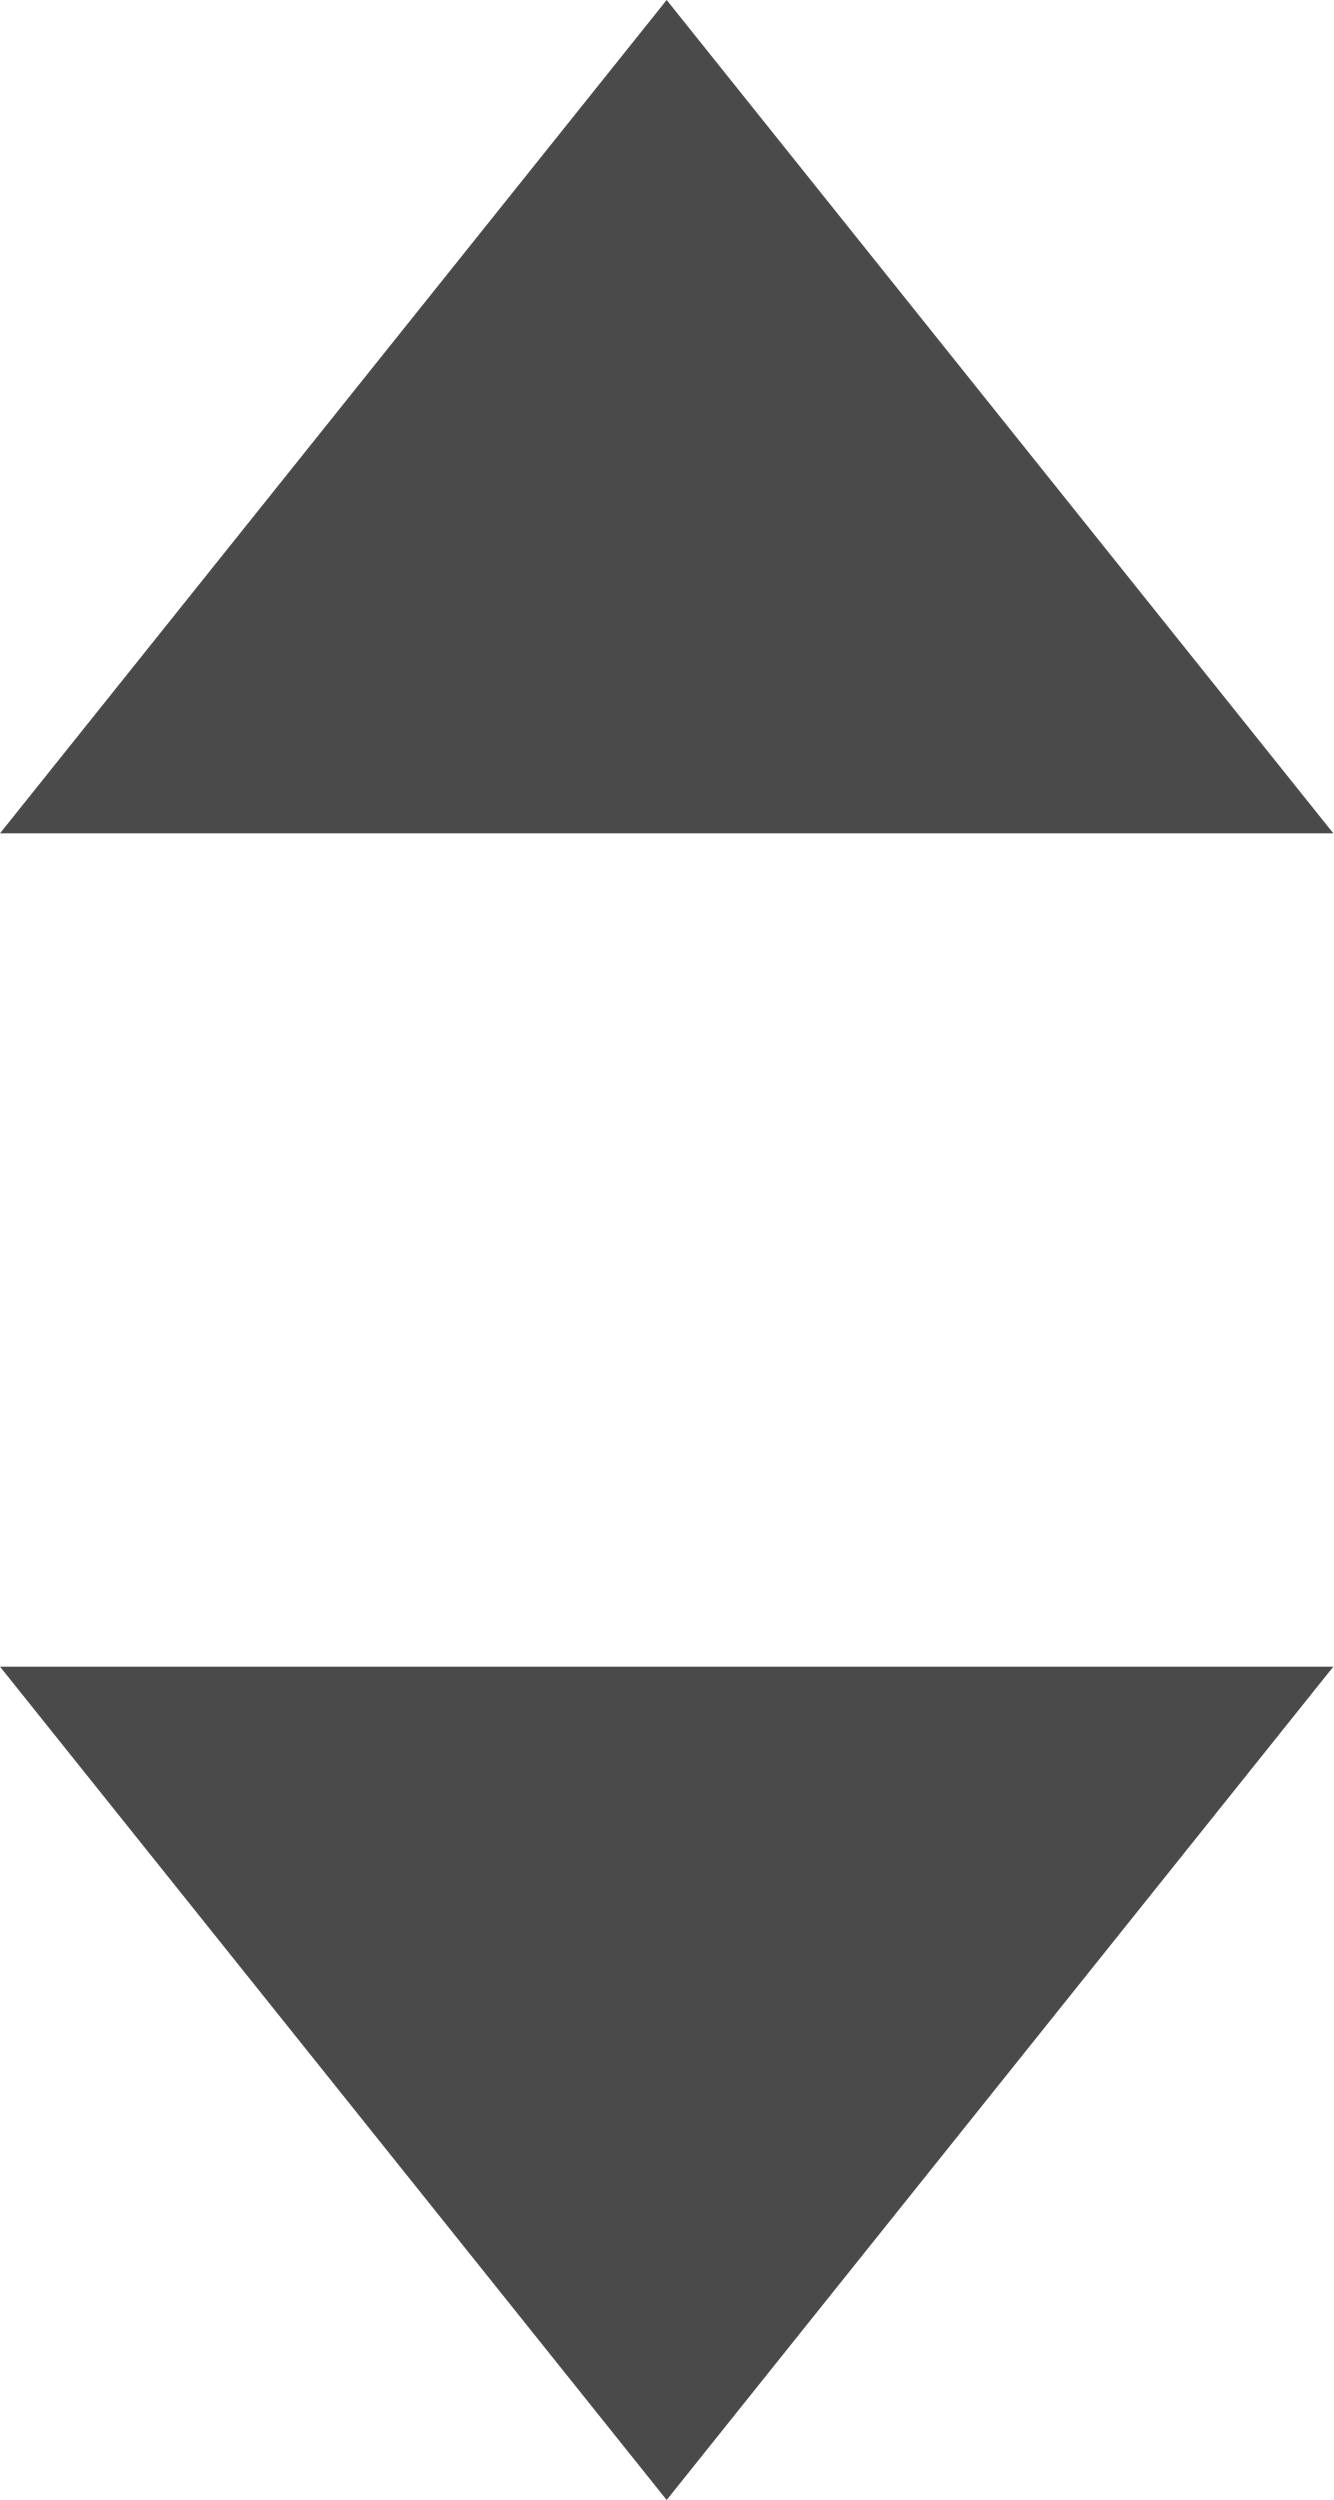
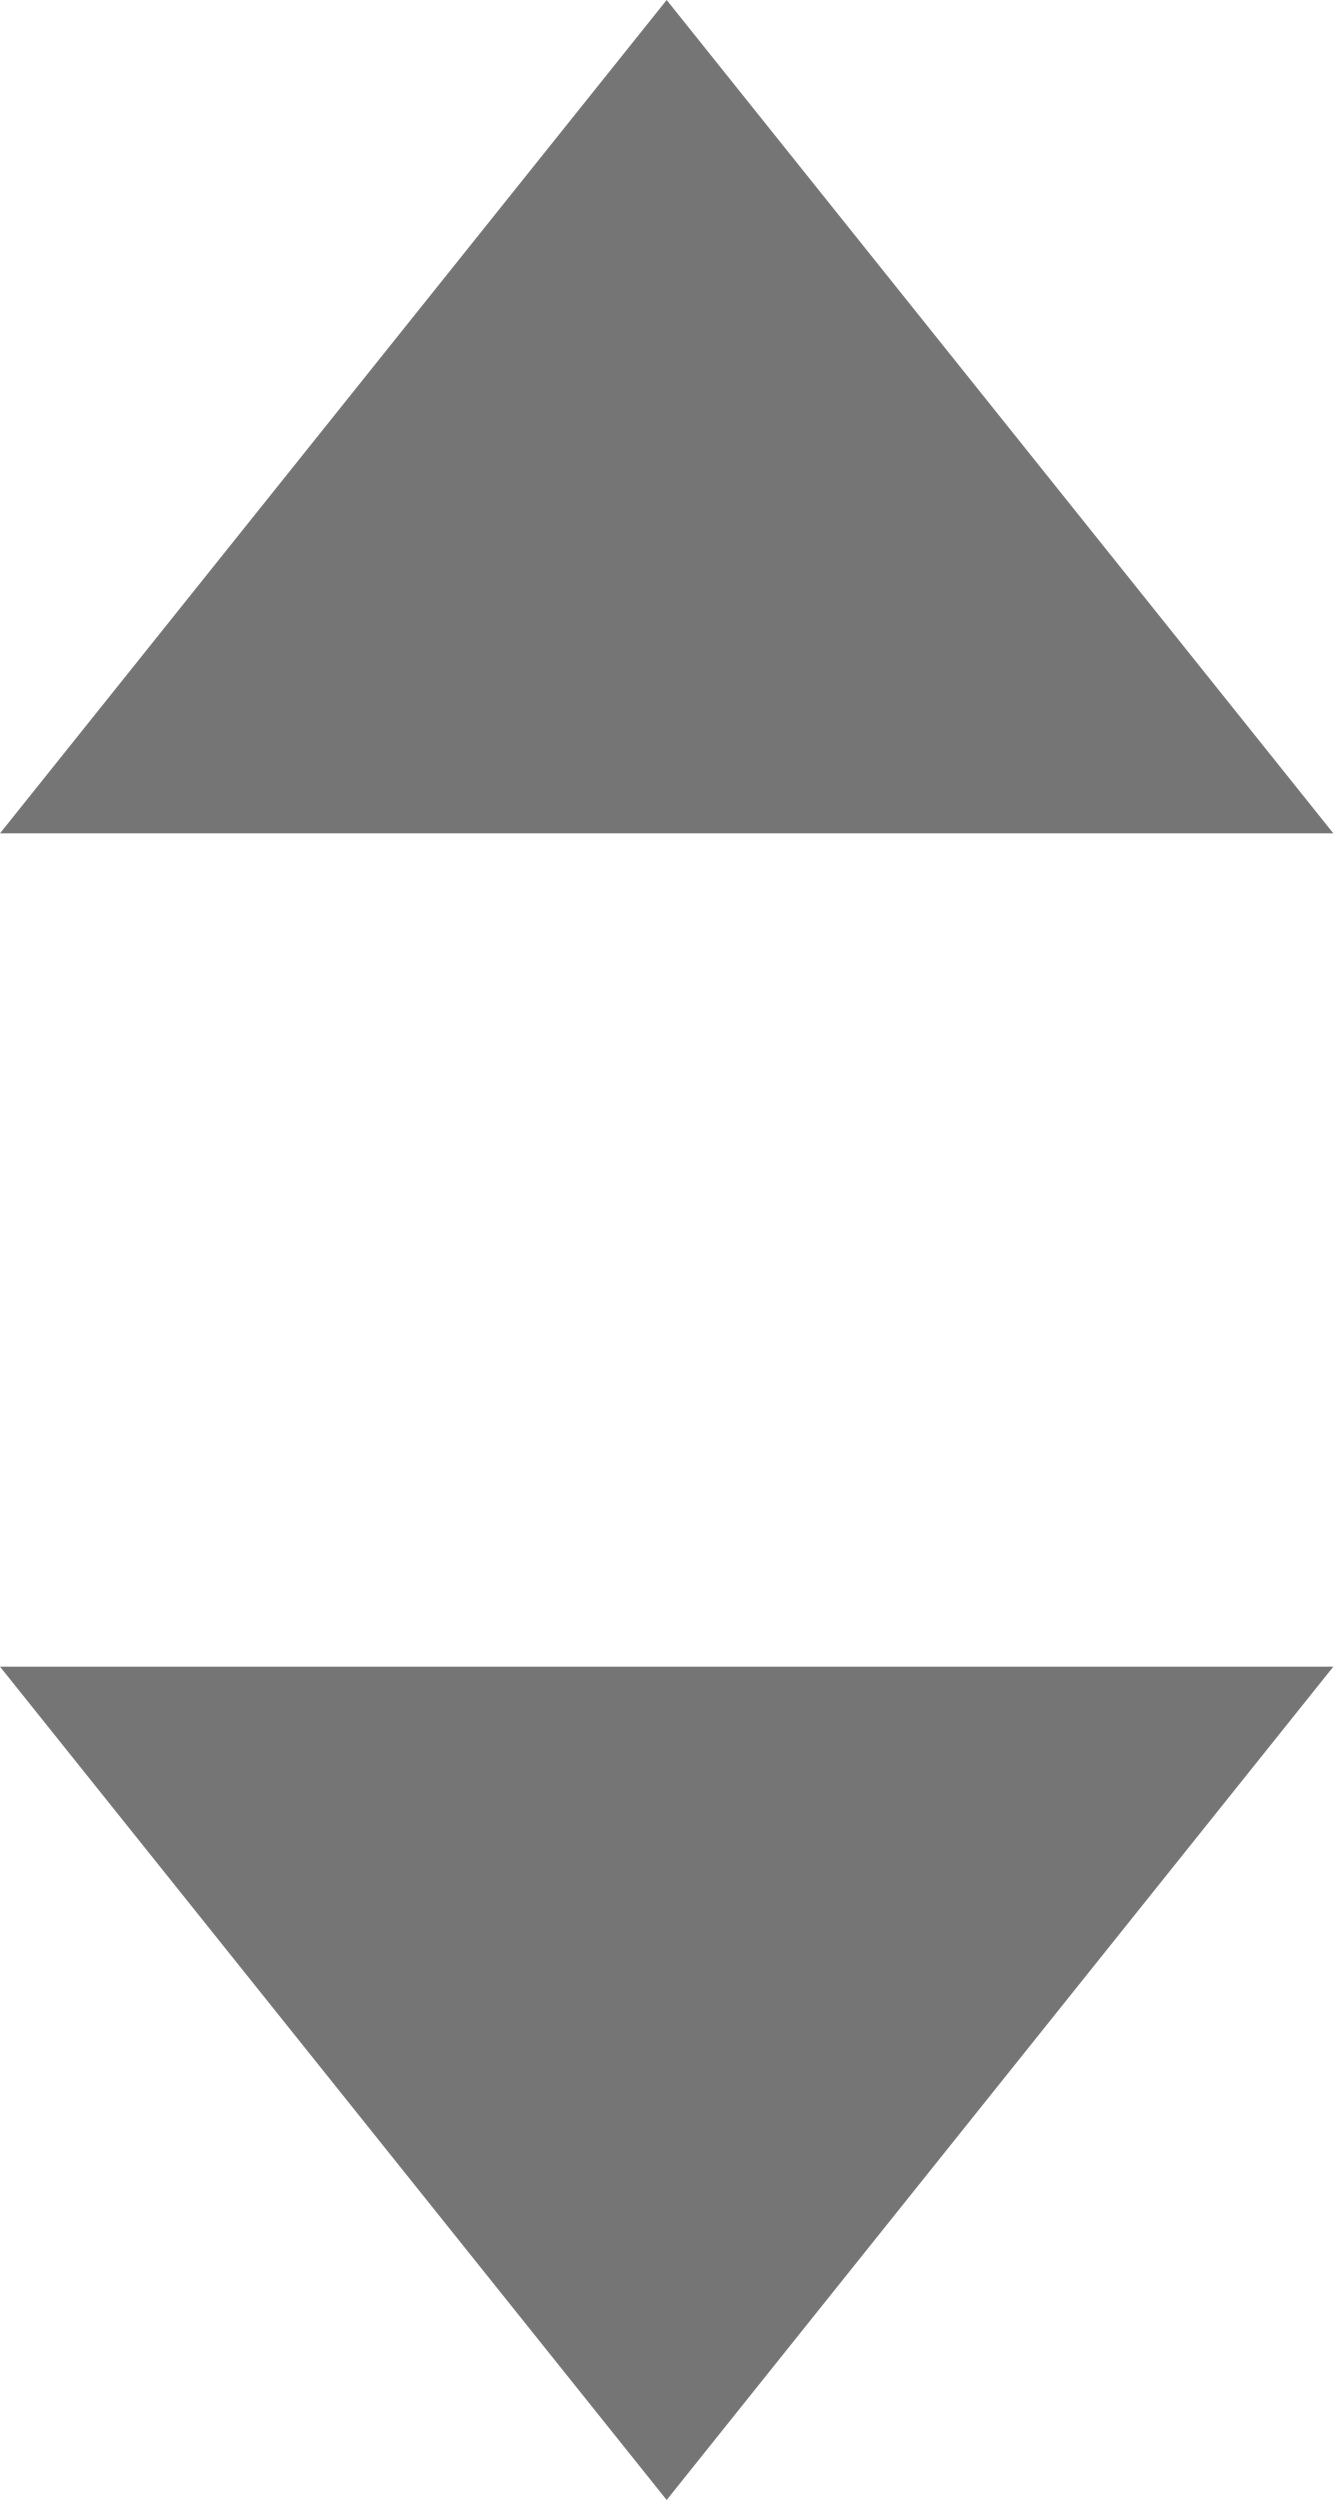
<svg xmlns="http://www.w3.org/2000/svg" width="8" height="15" viewBox="0 0 8 15">
-   <polygon points="8 5 0 5 4 0 8 5" style="fill:#4a4a4a" />
-   <polygon points="0 10 8 10 4 15 0 10" style="fill:#4a4a4a" />
+   <polygon points="8 5 0 5 4 0 8 5" style="fill:#757575" />
+   <polygon points="0 10 8 10 4 15 0 10" style="fill:#757575" />
</svg>
